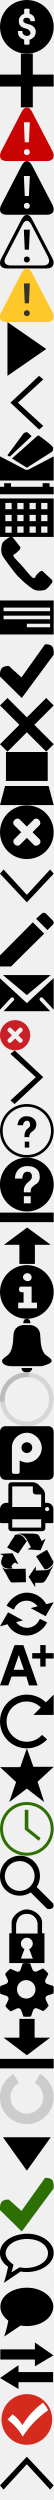
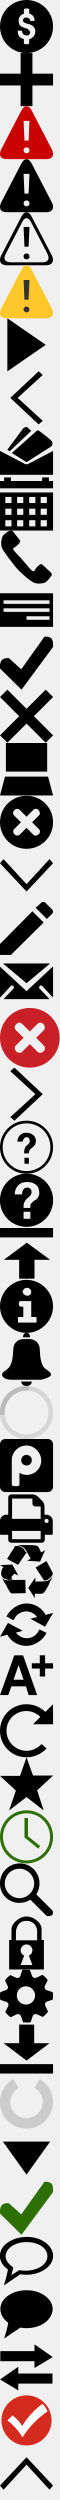
- <svg xmlns="http://www.w3.org/2000/svg" width="32" height="1490" viewBox="0 0 32 1490">
-   <svg id="accounts" xml:space="preserve" viewBox="0 0 18 18" version="1.1" y="0" x="0px" enable-background="new 0 0 18 18" width="32" height="32">
+ <svg xmlns="http://www.w3.org/2000/svg" width="18" height="754" viewBox="0 0 18 754">
+   <svg id="accounts" xml:space="preserve" viewBox="0 0 18 18" version="1.1" y="0" x="0px" enable-background="new 0 0 18 18" width="16" height="16">
    <g id="accounts-Layer_10">
      <path d="m9 0c-5 0-9 4-9 9s4 9 9 9 9-4 9-9-4-9-9-9zm2.8 11.7c-0.1 0.3-0.3 0.6-0.6 0.9-0.2 0.2-0.6 0.4-0.9 0.6-0.1 0-0.3 0.1-0.4 0.1v1.3s0 0.4-0.4 0.4-0.9 0-0.9 0-0.5 0-0.5-0.4 0-1.2 0-1.3c-0.1 0-0.1 0-0.2-0.1-0.4-0.1-0.7-0.3-1-0.5s-0.5-0.6-0.7-0.9c-0.1-0.5-0.2-0.9-0.2-1.4h1.5c0 0.3 0 0.5 0.1 0.7s0.2 0.4 0.3 0.5c0.1 0.1 0.3 0.2 0.5 0.3s0.4 0.1 0.6 0.1h0.4c0.2 0 0.3-0.1 0.4-0.2s0.3-0.2 0.3-0.3c0.1-0.1 0.1-0.3 0.1-0.5s-0.1-0.4-0.2-0.6c-0.1-0.1-0.3-0.3-0.5-0.4 0.1-0.1-0.1-0.2-0.4-0.3-0.2-0.1-0.5-0.1-0.7-0.2-0.3-0.1-0.5-0.2-0.8-0.3s-0.5-0.3-0.7-0.5c-0.2-0.1-0.3-0.4-0.4-0.6-0.1-0.3-0.2-0.6-0.2-1s0.1-0.8 0.2-1.1c0.2-0.3 0.4-0.6 0.6-0.8 0.3-0.3 0.5-0.4 0.9-0.5h0.1v-1.4s0-0.4 0.5-0.4 0.9 0 0.9 0 0.4 0 0.4 0.4 0 1.2 0 1.3h0.1c0.3 0.1 0.6 0.3 0.9 0.5s0.5 0.5 0.6 0.8c0.2 0.3 0.2 0.8 0.2 1.2h-1.5c0-0.3-0.1-0.5-0.1-0.6-0.1 0-0.2-0.2-0.3-0.3s-0.3-0.1-0.4-0.2h-0.6-0.3c-0.2 0-0.3 0.1-0.4 0.2s-0.2 0.2-0.2 0.3c-0.1 0.1-0.1 0.2-0.1 0.4s0 0.3 0.1 0.4c0 0.1 0.1 0.2 0.3 0.3s0.4 0.2 0.6 0.3c0.3 0.1 0.6 0.2 1.1 0.3 0.1 0 0.3 0.1 0.5 0.2s0.5 0.2 0.7 0.4 0.4 0.4 0.6 0.7c0.2 0.3 0.3 0.7 0.3 1.2 0 0.3-0.1 0.7-0.2 1z" />
    </g>
  </svg>
-   <svg id="add" xml:space="preserve" viewBox="0 0 18 18" version="1.1" y="32" x="0px" enable-background="new 0 0 18 18" width="32" height="32">
+   <svg id="add" xml:space="preserve" viewBox="0 0 18 18" version="1.1" y="16" x="0px" enable-background="new 0 0 18 18" width="16" height="16">
    <polygon points="7 0 7 7 0 7 0 11 7 11 7 18 11 18 11 11 18 11 18 7 11 7 11 0" />
  </svg>
-   <svg id="alert-error" xml:space="preserve" viewBox="0 0 18 18" version="1.1" y="64" x="0px" enable-background="new 0 0 18 18" width="32" height="32">
+   <svg id="alert-error" xml:space="preserve" viewBox="0 0 18 18" version="1.1" y="32" x="0px" enable-background="new 0 0 18 18" width="16" height="16">
    <path d="m17.6 14.7l-6.9-13.3c-0.5-0.9-1.1-1.4-1.7-1.4s-1.2 0.5-1.7 1.4l-6.9 13.3c-0.5 1-0.5 1.8-0.2 2.4s1.1 0.9 2.1 0.9h13.4c1 0 1.7-0.3 2.1-0.9 0.3-0.6 0.3-1.5-0.2-2.4zm-8.6 1.3c-0.6 0-1-0.4-1-1s0.4-1 1-1 1 0.4 1 1-0.4 1-1 1zm0.7-4.3h-1.4l-0.3-6.7h2l-0.3 6.7z" fill="#c90202" />
  </svg>
-   <svg id="alert-fill" xml:space="preserve" viewBox="0 0 18 18" version="1.1" y="96" x="0px" enable-background="new 0 0 18 18" width="32" height="32">
+   <svg id="alert-fill" xml:space="preserve" viewBox="0 0 18 18" version="1.1" y="48" x="0px" enable-background="new 0 0 18 18" width="16" height="16">
    <path d="m17.6 14.7l-6.9-13.3c-0.5-0.9-1.1-1.4-1.7-1.4s-1.2 0.5-1.7 1.4l-6.9 13.3c-0.5 1-0.5 1.8-0.2 2.4s1.1 0.9 2.1 0.9h13.4c1 0 1.7-0.3 2.1-0.9 0.3-0.6 0.3-1.5-0.2-2.4zm-8.6 1.3c-0.6 0-1-0.4-1-1s0.4-1 1-1 1 0.4 1 1-0.4 1-1 1zm0.7-4.3h-1.4l-0.3-6.7h2l-0.3 6.7z" />
  </svg>
-   <svg id="alert-outline" xml:space="preserve" viewBox="0 0 18 18" version="1.1" y="128" x="0px" enable-background="new 0 0 18 18" width="32" height="32">
+   <svg id="alert-outline" xml:space="preserve" viewBox="0 0 18 18" version="1.1" y="64" x="0px" enable-background="new 0 0 18 18" width="16" height="16">
    <path d="m8.3 11.7h1.4l0.3-6.7h-2l0.3 6.7zm0.7 2.3c-0.6 0-1 0.4-1 1s0.4 1 1 1 1-0.4 1-1-0.4-1-1-1zm8.6 0.7l-6.9-13.3c-0.5-0.9-1.1-1.4-1.7-1.4s-1.2 0.5-1.7 1.4l-6.9 13.3c-0.5 0.9-0.5 1.8-0.2 2.4 0.4 0.6 1.1 0.9 2.1 0.9h13.3c1 0 1.8-0.3 2.1-0.9 0.4-0.6 0.4-1.5-0.1-2.4zm-1.3 1.5c-0.3 0.5-0.9 0.8-1.8 0.8h-11c-0.8 0-1.5-0.3-1.8-0.8s-0.2-1.2 0.2-2l5.7-11c0.4-0.8 0.9-1.2 1.4-1.2s1 0.4 1.4 1.1l5.7 11c0.4 0.9 0.5 1.6 0.2 2.1z" />
  </svg>
-   <svg id="alert-warning" xml:space="preserve" viewBox="0 0 18 18" version="1.1" y="160" x="0px" enable-background="new 0 0 18 18" width="32" height="32">
+   <svg id="alert-warning" xml:space="preserve" viewBox="0 0 18 18" version="1.1" y="80" x="0px" enable-background="new 0 0 18 18" width="16" height="16">
    <path d="m2.3 18c-1 0-1.8-0.3-2.1-0.9-0.4-0.6-0.3-1.4 0.2-2.4l6.9-13.3c0.5-0.9 1.1-1.4 1.7-1.4s1.2 0.5 1.7 1.4l6.9 13.3c0.5 0.9 0.5 1.8 0.2 2.4-0.4 0.6-1.1 0.9-2.1 0.9h-13.4z" fill="#FEC82A" />
    <polygon points="8.3 11.7 8 5 10 5 9.7 11.7" fill="#333" />
    <circle cy="15" cx="9" r="1" fill="#333" />
  </svg>
-   <svg version="1.1" id="arrow" x="0px" y="192" viewBox="-296 388 18 18" style="enable-background:new -296 388 18 18;" xml:space="preserve" width="32" height="32">
+   <svg version="1.1" id="arrow" x="0px" y="96" viewBox="-296 388 18 18" style="enable-background:new -296 388 18 18;" xml:space="preserve" width="16" height="16">
    <polygon points="-280.5,397 -293.5,406 -293.5,388 " />
  </svg>
-   <svg id="back" xml:space="preserve" viewBox="0 0 18 18" version="1.1" y="224" x="0px" enable-background="new 0 0 18 18" width="32" height="32">
+   <svg id="back" xml:space="preserve" viewBox="0 0 18 18" version="1.1" y="112" x="0px" enable-background="new 0 0 18 18" width="16" height="16">
    <polyline points="3.5 9 13.1 18 14.5 16.8 6 9 14.5 1.2 13.1 0" />
  </svg>
-   <svg id="bill-pay" xml:space="preserve" viewBox="0 0 18 18" version="1.1" y="256" x="0px" enable-background="new 0 0 18 18" width="32" height="32">
+   <svg id="bill-pay" xml:space="preserve" viewBox="0 0 18 18" version="1.1" y="128" x="0px" enable-background="new 0 0 18 18" width="16" height="16">
    <path d="m9.4 13.5h-0.8l-8.6-4.5v8.1h18v-8.1l-8.6 4.5zm-6-4.5l7.2-6.8-0.9-0.8c-0.4-0.6-0.9-0.5-0.9-0.5-0.4 0-0.9 0.4-0.9 0.4l-5.4 7.3c0.4 0.5 0.9 0.4 0.9 0.4zm5.6 3.8l8.5-5.4s0.7-1 0-1.8-4.5-3.6-4.5-3.6-0.3-0.1-0.9 0.5-8.1 7.2-8.1 7.2l5 3.1z" />
  </svg>
-   <svg id="calendar" xml:space="preserve" viewBox="0 0 18 18" version="1.1" y="288" x="0px" enable-background="new 0 0 18 18" width="32" height="32">
+   <svg id="calendar" xml:space="preserve" viewBox="0 0 18 18" version="1.1" y="144" x="0px" enable-background="new 0 0 18 18" width="16" height="16">
    <path d="m0 5.1v12.9h18v-12.9h-18zm1.8 1.5h2.1v2.1h-2.1v-2.1zm0 4h2.1v2.1h-2.1v-2.1zm0 3.9h2.1v2.1h-2.1v-2.1zm4-7.9h2.1v2.1h-2.1v-2.1zm0 4h2.1v2.1h-2.1v-2.1zm0 3.9h2.1v2.1h-2.1v-2.1zm4.1-7.9h2.1v2.1h-2.1v-2.1zm0 4h2.1v2.1h-2.1v-2.1zm0 3.9h2.1v2.1h-2.1v-2.1zm3.9-7.9h2.1v2.1h-2.1v-2.1zm0 4h2.1v2.1h-2.1v-2.1zm0 3.9h2.1v2.1h-2.1v-2.1zm-13.8-13.3v2.5h18v-2.5h-1.4v-1.2h-2.3v1.2h-10.6v-1.2h-2.3v1.2h-1.4z" />
  </svg>
-   <svg id="call" xml:space="preserve" viewBox="0 0 18 18" version="1.1" y="320" x="0px" enable-background="new 0 0 18 18" width="32" height="32">
+   <svg id="call" xml:space="preserve" viewBox="0 0 18 18" version="1.1" y="160" x="0px" enable-background="new 0 0 18 18" width="16" height="16">
    <path d="m7.9 10.3c1.1 1.3 2.7 3.3 3.1 3.4 0.3 0.2 0.2 0.2 0.4 0.1 0.3-0.2 0.5-0.2 0.6-0.7 0-0.2 1.3-1.4 1.3-1.4s0.7-0.5 1-0.2 2.9 2.7 2.9 2.7 0.7 0.6 0.2 1.2c-0.5 0.7-1.5 2-2.2 2.3s-2.8 0.6-4.1-0.2c-1.1-0.6-4.6-3.5-6.2-5.6-1.5-1.9-3.5-4.6-4.1-5.7-0.7-1.4-0.3-3.4 0-4.1s1.6-1.6 2.4-2 1.2 0.2 1.2 0.2 2.2 2.8 2.4 3.1-0.3 1-0.3 1-1.2 1.1-1.3 1.2c-0.5 0.2-0.5 0.2-0.7 0.5-0.1 0.2-0.1 0.1 0.1 0.5 0.1 0.4 2.2 2.4 3.3 3.7z" />
  </svg>
-   <svg id="check-image" xml:space="preserve" viewBox="0 0 18 18" version="1.1" y="352" x="0px" enable-background="new 0 0 18 18" width="32" height="32">
+   <svg id="check-image" xml:space="preserve" viewBox="0 0 18 18" version="1.1" y="176" x="0px" enable-background="new 0 0 18 18" width="16" height="16">
    <g id="check-image-Layer_14">
      <path d="m0 3.3v11.4h18v-11.4h-18zm16.8 9h-7.8v-1.2h7.8v1.2zm0-2.7h-15.6v-1.2h15.6v1.2zm0-2.7h-15.6v-1.2h15.6v1.2z" />
    </g>
  </svg>
-   <svg viewBox="0 0 18 18" width="32" height="32" id="checkmark" y="384">
+   <svg viewBox="0 0 18 18" width="16" height="16" id="checkmark" y="192">
    <path d="m3 7.3l4.2 3.8 7.9-11.1s1.7-0.1 2.4 0.7c0.7 0.9 0.5 2.8 0.5 2.8l-10.7 14.5-7.3-7.2s-0.2-1.9 0.6-2.8 2.4-0.7 2.4-0.7z" />
  </svg>
-   <svg id="close" xml:space="preserve" viewBox="0 0 18 18" version="1.1" y="416" x="0px" enable-background="new 0 0 18 18" width="32" height="32">
+   <svg id="close" xml:space="preserve" viewBox="0 0 18 18" version="1.1" y="208" x="0px" enable-background="new 0 0 18 18" width="16" height="16">
    <polygon points="18 2.5 15.5 0 9 6.5 2.5 0 0 2.5 6.5 9 0 15.5 2.5 18 9 11.5 15.5 18 18 15.5 11.5 9" />
  </svg>
-   <svg id="computer" xml:space="preserve" viewBox="0 0 18 18" version="1.1" y="448" x="0px" enable-background="new 0 0 18 18" width="32" height="32">
+   <svg id="computer" xml:space="preserve" viewBox="0 0 18 18" version="1.1" y="224" x="0px" enable-background="new 0 0 18 18" width="16" height="16">
    <path d="m2 0.1v9.7h14v-9.7h-14zm-0.3 11.4l-1.7 6.4h18l-1.7-6.4h-14.6z" />
  </svg>
-   <svg id="delete" xml:space="preserve" viewBox="0 0 18 18" version="1.1" y="480" x="0px" enable-background="new 0 0 18 18" width="32" height="32">
+   <svg id="delete" xml:space="preserve" viewBox="0 0 18 18" version="1.1" y="240" x="0px" enable-background="new 0 0 18 18" width="16" height="16">
    <path d="m0 9c0 5 4 9 9 9s9-4 9-9-4-9-9-9-9 4-9 9zm6.7-4.2l2.3 2.3 2.3-2.3c0.5-0.5 1.3-0.5 1.8 0.1 0.5 0.5 0.6 1.4 0.1 1.8l-2.3 2.3 2.3 2.3c0.5 0.5 0.5 1.3-0.1 1.8-0.5 0.5-1.4 0.6-1.8 0.1l-2.3-2.3-2.3 2.3c-0.5 0.5-1.3 0.4-1.8-0.1s-0.6-1.4-0.1-1.8l2.3-2.3-2.3-2.3c-0.5-0.5-0.5-1.3 0.1-1.8 0.5-0.6 1.3-0.6 1.8-0.1z" />
  </svg>
-   <svg viewBox="0 0 18 18" width="32" height="32" id="down" y="512">
+   <svg viewBox="0 0 18 18" width="16" height="16" id="down" y="256">
    <polyline points="9 14.5 18 4.9 16.8 3.5 9 12 1.2 3.5 0 4.9" />
  </svg>
-   <svg id="edit" style="enable-background:new 0 0 18 18" xml:space="preserve" viewBox="0 0 18 18" version="1.1" y="544" x="0px" width="32" height="32">
+   <svg id="edit" style="enable-background:new 0 0 18 18" xml:space="preserve" viewBox="0 0 18 18" version="1.1" y="272" x="0px" width="16" height="16">
    <path d="m17.7 4l-1.8 1.8-3.8-3.8 1.9-1.7c0.4-0.4 1-0.4 1.4 0l2.3 2.3c0.2 0.2 0.3 0.5 0.3 0.7 0 0.3-0.1 0.5-0.3 0.7zm-17.7 10.3l11-11.1 3.8 3.8-11.1 11h-3.7v-3.7z" />
  </svg>
-   <svg id="email" xml:space="preserve" viewBox="0 0 18 18" version="1.1" y="576" x="0px" enable-background="new 0 0 18 18" width="32" height="32">
+   <svg id="email" xml:space="preserve" viewBox="0 0 18 18" version="1.1" y="288" x="0px" enable-background="new 0 0 18 18" width="16" height="16">
    <path d="m1 2.9l8 6.7 8-6.7h-16zm17 1l-9 8.4-9-8.3v10.5l3.7-4s0.4-0.3 0.8 0 0.2 0.8 0.2 0.8l-3.5 3.7h15.6l-3.5-3.7s-0.2-0.4 0.2-0.8c0.3-0.3 0.8 0 0.8 0l3.7 4v-10.6z" />
  </svg>
-   <svg id="error" xml:space="preserve" height="18" viewBox="0 0 18 18" width="18" version="1.1" y="608" x="0px" enable-background="new 0 0 18 18">
+   <svg id="error" xml:space="preserve" height="18" viewBox="0 0 18 18" width="18" version="1.1" y="304" x="0px" enable-background="new 0 0 18 18">
    <path d="m0 9c0 5 4 9 9 9s9-4 9-9-4-9-9-9-9 4-9 9zm6.7-4.2l2.3 2.3 2.3-2.3c0.5-0.5 1.3-0.5 1.8 0.1 0.5 0.5 0.6 1.4 0.1 1.8l-2.3 2.3 2.3 2.3c0.5 0.5 0.5 1.3-0.1 1.8-0.5 0.5-1.4 0.6-1.8 0.1l-2.3-2.3-2.3 2.3c-0.5 0.5-1.3 0.4-1.8-0.1s-0.6-1.4-0.1-1.8l2.3-2.3-2.3-2.3c-0.5-0.5-0.5-1.3 0.1-1.8 0.5-0.6 1.3-0.6 1.8-0.1z" fill="#C82026" />
  </svg>
-   <svg id="forward" xml:space="preserve" viewBox="0 0 18 18" version="1.1" y="626" x="0px" enable-background="new 0 0 18 18" width="32" height="32">
+   <svg id="forward" xml:space="preserve" viewBox="0 0 18 18" version="1.1" y="322" x="0px" enable-background="new 0 0 18 18" width="16" height="16">
    <polyline points="4.9 0 3.5 1.2 12 9 3.5 16.8 4.9 18 14.5 9" />
  </svg>
-   <svg id="help-outline" xml:space="preserve" viewBox="0 0 18 18" version="1.1" y="658" x="0px" enable-background="new 0 0 18 18" width="32" height="32">
+   <svg id="help-outline" xml:space="preserve" viewBox="0 0 18 18" version="1.1" y="338" x="0px" enable-background="new 0 0 18 18" width="16" height="16">
    <path d="m9.8 14.6h-1.5v-2h1.5v2zm-3.7-8.5c0.1-0.4 0.3-0.8 0.6-1.1s0.6-0.5 1-0.7 0.8-0.2 1.3-0.2c0.6 0 1.1 0.1 1.5 0.3s0.7 0.4 1 0.7 0.4 0.5 0.5 0.8 0.2 0.6 0.2 0.8c0 0.4-0.1 0.8-0.2 1.1s-0.2 0.5-0.4 0.7-0.3 0.3-0.5 0.5c-0.2 0.1-0.4 0.3-0.5 0.4-0.2 0.1-0.3 0.3-0.5 0.5-0.1 0.2-0.2 0.4-0.3 0.7v0.5h-1.6v-0.6c0-0.4 0.1-0.7 0.2-1s0.2-0.5 0.3-0.7l0.5-0.5c0.2-0.1 0.3-0.3 0.5-0.4 0.1-0.1 0.2-0.3 0.3-0.4s0.1-0.4 0.1-0.6c0-0.4-0.1-0.7-0.3-0.9-0.1-0.3-0.4-0.4-0.7-0.4-0.2 0-0.4 0-0.6 0.1l-0.5 0.5c-0.1 0.1-0.1 0.3-0.2 0.5 0 0.2-0.1 0.2-0.1 0.4h-1.8c0-0.5 0-0.6 0.2-1z" />
    <path d="m9 0c-5 0-9 4-9 9s4 9 9 9 9-4 9-9-4-9-9-9zm0 17.1c-4.5 0-8.1-3.6-8.1-8.1s3.6-8.1 8.1-8.1 8.1 3.6 8.1 8.1-3.6 8.1-8.1 8.1z" />
  </svg>
-   <svg id="help" xml:space="preserve" viewBox="0 0 18 18" version="1.1" y="690" x="0px" enable-background="new 0 0 18 18" width="32" height="32">
+   <svg id="help" xml:space="preserve" viewBox="0 0 18 18" version="1.1" y="354" x="0px" enable-background="new 0 0 18 18" width="16" height="16">
    <path d="m11.7 0.4c-4.7-1.5-9.8 1.1-11.3 5.9-1.5 4.7 1.1 9.8 5.9 11.3 4.7 1.5 9.8-1.1 11.3-5.9s-1.1-9.8-5.9-11.3zm-1.4 14.9h-2.3v-2.4h2.3v2.4zm2.9-7.9c-0.1 0.4-0.3 0.7-0.5 0.9-0.2 0.3-0.4 0.5-0.7 0.6s-0.5 0.4-0.8 0.6-0.4 0.4-0.6 0.6-0.3 0.5-0.3 0.9v0.6h-2.3v-0.8c0-0.5 0.1-0.9 0.3-1.2s0.3-0.6 0.5-0.8l0.6-0.6c0.2-0.2 0.4-0.3 0.6-0.5s0.3-0.4 0.5-0.6c0.1-0.2 0.2-0.5 0.2-0.8 0-0.5-0.1-0.9-0.4-1.2s-0.6-0.4-1.1-0.4c-0.3 0-0.6 0.1-0.8 0.2s-0.4 0.3-0.5 0.5-0.2 0.4-0.3 0.7-0.1 0.6-0.1 0.9h-2.5c0-0.6 0.1-1.2 0.3-1.7s0.5-1 0.8-1.3c0.4-0.4 0.8-0.7 1.3-0.9s1.1-0.3 1.7-0.3c0.8 0 1.5 0.1 2 0.3s1 0.5 1.3 0.8 0.6 0.7 0.7 1.1 0.2 0.7 0.2 1.1c0.1 0.5 0 1-0.1 1.3z" />
  </svg>
-   <svg id="hide" xml:space="preserve" viewBox="0 0 18 18" version="1.1" y="722" x="0px" enable-background="new 0 0 18 18" width="32" height="32">
+   <svg id="hide" xml:space="preserve" viewBox="0 0 18 18" version="1.1" y="370" x="0px" enable-background="new 0 0 18 18" width="16" height="16">
    <path d="m0 0.4v3.2h18v-3.2h-18zm6.5 10.8v6.4h5.2v-6.4h5.3l-7.9-5.8-7.8 5.8h5.2z" />
  </svg>
-   <svg id="info" xml:space="preserve" viewBox="0 0 18 18" version="1.1" y="754" x="0px" enable-background="new 0 0 18 18" width="32" height="32">
+   <svg id="info" xml:space="preserve" viewBox="0 0 18 18" version="1.1" y="386" x="0px" enable-background="new 0 0 18 18" width="16" height="16">
    <path d="m0 9c0 4.9 4.1 9 9 9s9-4.1 9-9-4.1-9-9-9-9 4.1-9 9zm6.1 3.6h1.8v-3.5h-0.8c-0.3 0-0.7-0.4-0.7-0.6v-0.7c0-0.3 0.4-0.6 0.6-0.6h3.6v5.4h1.8v1.9h-6.3v-1.9zm1.6-8.5c0-0.8 0.7-1.4 1.5-1.4 0.7 0 1.4 0.6 1.4 1.4s-0.6 1.3-1.3 1.3-1.6-0.6-1.6-1.3z" />
  </svg>
-   <svg id="notifications" xml:space="preserve" viewBox="0 0 18 18" version="1.1" y="786" x="0px" enable-background="new 0 0 18 18" width="32" height="32">
+   <svg id="notifications" xml:space="preserve" viewBox="0 0 18 18" version="1.1" y="402" x="0px" enable-background="new 0 0 18 18" width="16" height="16">
    <path d="m9 0c-0.3 0-1.2 0.1-1.2 1.5h1.2s0.5 0 1.2 0c0-1.4-0.9-1.5-1.2-1.5z" />
    <path d="m15.3 12.1c-1.2-1-1.7-3.3-1.8-6.3 0-3.1-2.6-3.7-3.3-3.7h-1.2-1.2c-0.7 0-3.3 0.5-3.3 3.7-0.1 3-0.6 5.3-1.8 6.3s-2 1.3-2 2.1 1.1 1.7 3.3 1.7h5 5s3.3-0.8 3.3-1.7c0-0.8-0.7-1.1-2-2.1z" />
    <path d="m9 16.5h-1.8s0 1.5 1.8 1.5 1.8-1.5 1.8-1.5h-1.8z" />
  </svg>
-   <svg id="page-loader" style="enable-background:new 0 0 67 67" xml:space="preserve" viewBox="0 0 67 67" version="1.1" y="818" x="0px" width="32" height="32">
+   <svg id="page-loader" style="enable-background:new 0 0 67 67" xml:space="preserve" viewBox="0 0 67 67" version="1.1" y="418" x="0px" width="16" height="16">
    <style type="text/css">	.st0{opacity:0.5;fill:#BBBBBB;enable-background:new    ;}	.st1{fill:#BBBBBB;}</style>
    <path class="st0" d="m33.5 67c-18.5 0-33.5-15-33.5-33.5s15-33.5 33.5-33.5 33.5 15 33.5 33.5-15 33.5-33.5 33.5zm0-61.2c-15.3 0-27.7 12.4-27.7 27.7s12.4 27.7 27.7 27.7 27.7-12.4 27.7-27.7-12.4-27.7-27.7-27.7z" />
    <path class="st1" d="m5.8 36.4h-5.8v-2.9c0-18.5 15-33.5 33.5-33.5h2.9v5.8h-2.9c-15.3 0-27.7 12.4-27.7 27.7v2.9z" />
  </svg>
-   <svg id="pay-people" xml:space="preserve" viewBox="0 0 18 18" version="1.1" y="850" x="0px" enable-background="new 0 0 18 18" width="32" height="32">
+   <svg id="pay-people" xml:space="preserve" viewBox="0 0 18 18" version="1.1" y="434" x="0px" enable-background="new 0 0 18 18" width="16" height="16">
    <path d="m16.2 18h-14.4c-1 0-1.8-0.8-1.8-1.8v-14.4c0-1 0.8-1.8 1.8-1.8h14.4c1 0 1.8 0.8 1.8 1.8v14.4c0 1-0.8 1.8-1.8 1.8zm-7.2-15.8c-2.7 0-5 2.2-5 4.9v0.1 0.1 8c0 0.4 0.3 0.7 0.7 0.7h1.3c0.3 0 0.6-0.3 0.6-0.6v-3.9c0.7 0.4 1.6 0.7 2.5 0.7 2.7 0 4.9-2.2 4.9-4.9s-2.3-5.1-5-5.1zm0 6.8c-1 0-1.8-0.8-1.8-1.8s0.8-1.8 1.8-1.8 1.8 0.8 1.8 1.8-0.8 1.8-1.8 1.8z" />
  </svg>
-   <svg id="print" xml:space="preserve" viewBox="0 0 18 18" version="1.1" y="882" x="0px" enable-background="new 0 0 18 18" width="32" height="32">
+   <svg id="print" xml:space="preserve" viewBox="0 0 18 18" version="1.1" y="450" x="0px" enable-background="new 0 0 18 18" width="16" height="16">
    <path d="m17.9 14.2c0 0.2-0.2 0.3-0.3 0.3h-2.4v1.7c0 0.6-0.5 1-1 1h-10.4c-0.6 0-1-0.5-1-1v-1.7h-2.5c-0.2 0-0.3-0.2-0.3-0.3v-4.4c0-1.1 0.9-2.1 2.1-2.1h0.7v-5.9c0-0.6 0.5-1 1-1h7.2c0.6 0 1.4 0.3 1.8 0.7l1.6 1.6c0.4 0.4 0.7 1.2 0.7 1.8v2.8h0.7c1.1 0 2.1 0.9 2.1 2.1v4.4zm-4.1-5.1v-4.2h-1.8c-0.6 0-1-0.5-1-1v-1.7h-6.9v6.9h9.7zm0 6.9v-2.8h-9.7v2.8h9.7zm2-6.9c-0.4 0-0.7 0.3-0.7 0.7s0.3 0.7 0.7 0.7 0.7-0.3 0.7-0.7-0.3-0.7-0.7-0.7z" />
  </svg>
-   <svg id="recycle" xml:space="preserve" viewBox="0 0 18 18" version="1.1" y="914" x="0px" enable-background="new 0 0 18 18" width="32" height="32">
+   <svg id="recycle" xml:space="preserve" viewBox="0 0 18 18" version="1.1" y="466" x="0px" enable-background="new 0 0 18 18" width="16" height="16">
    <path d="m3.1 11.8c-0.6 0-1.1-0.2-1.6-0.4s-0.7-0.6-0.9-0.9c-0.1-0.2-0.1-0.3-0.2-0.4v-0.5c0-0.3 0-0.6 0.1-0.8s0.2-0.5 0.2-0.7c0.1-0.2 0.2-0.3 0.3-0.4l0.2-0.2-1.2-0.7 4.2-0.2 2 3.7-1.3-0.6-0.2 0.2c-0.1 0-0.1 0.1-0.2 0.2l-0.3 0.3c-0.1 0.1-0.2 0.2-0.2 0.3-0.1 0.2-0.2 0.2-0.1 0.4 0 0.2 0.1 0.3 0.2 0.4 0.2 0.1 0.2 0.2 0.3 0.2l-1.3 0.1zm12 0.5c0.4 0 0.8-0.1 1.1-0.2 0.3-0.2 0.7-0.3 0.9-0.6l0.6-0.6c0.1-0.2 0.2-0.2 0.2-0.3-0.1 0.2-0.2 0.5-0.3 0.7s-0.2 0.5-0.5 0.8c-0.1 0.2-0.2 0.4-0.2 0.5-0.1 0.2-0.2 0.4-0.3 0.7-0.2 0.6-0.5 1-0.7 1.3s-0.3 0.7-0.6 1c-0.2 0.3-0.4 0.6-0.7 0.7-0.2 0.2-0.4 0.2-0.7 0.2h-2.1v1.5l-2.2-3.5 2.4-3.5v1.4c2.1-0.1 3.1-0.1 3.1-0.1zm-8.1-12.3h2.4c1.1 0 2 0 2.5 0.1 0.6 0.1 0.9 0.2 1.1 0.5 0 0.1 0.1 0.2 0.2 0.3 0.1 0.2 0.2 0.4 0.3 0.7 0.2 0.2 0.2 0.4 0.3 0.6s0.2 0.2 0.2 0.3l1.3-0.8-1.7 3.9-4.4-0.3 1.2-0.7-1.5-2.7c-0.2-0.4-0.5-0.7-0.8-1-0.3-0.2-0.6-0.4-0.9-0.5s-0.5-0.2-0.8-0.2c-0.1 0-0.3-0.1-0.4-0.1 0.3 0 0.6-0.1 1-0.1zm-5.5 11.8c-0.5-0.3-0.8-0.5-0.9-0.8 0.1 0.1 0.2 0.2 0.2 0.4 0.1 0.2 0.2 0.4 0.4 0.7s0.3 0.7 0.6 1c0.2 0.3 0.3 0.6 0.4 0.7s0.1 0.2 0.1 0.2c0.2 0.3 0.2 0.6 0.4 0.8s0.2 0.5 0.4 0.7 0.3 0.5 0.5 0.7 0.3 0.2 0.5 0.2l4.6-0.1-0.1-4.5c-2.8 0-4.6 0.1-5.7 0.1-0.5 0.1-1 0-1.4-0.1zm13.2-0.2c-0.2-0.3-0.7-1.1-1.4-2.1-0.7-1.1-1.1-1.7-1.2-1.9l3.7-2.2c0 0.1 0.1 0.2 0.2 0.5 0.2 0.2 0.3 0.6 0.5 0.9 0.4 0.7 0.7 1.3 0.9 1.7 0.2 0.3 0.3 0.7 0.4 0.7 0.1 0.1 0.1 0.2 0.1 0.4s-0.1 0.5-0.2 0.7c0 0.1-0.1 0.2-0.2 0.3l-0.6 0.6s-0.5 0.4-0.9 0.6c-0.3 0.2-0.7 0.2-1.1 0.2 0.1 0.1 0-0.1-0.2-0.4zm-8.6-4.9l-3.7-2c0-0.1 0.2-0.3 0.5-0.8 0.1-0.1 0.3-0.4 0.5-0.8s0.4-0.7 0.7-1.1c0.2-0.3 0.3-0.6 0.5-0.7s0.2-0.4 0.2-0.5c0-0.1 0.1-0.2 0.2-0.3s0.4-0.2 0.7-0.2h0.5c0.2 0 0.5 0.1 0.7 0.2 0.3 0.2 0.7 0.3 0.9 0.6 0.3 0.2 0.6 0.6 0.7 1l0.1 0.1c0.2 0 0.3 0.1 0.4 0.3l-2.9 4.2z" />
  </svg>
-   <svg id="refresh" xml:space="preserve" viewBox="0 0 18 18" version="1.1" y="946" x="0px" enable-background="new 0 0 18 18" width="32" height="32">
+   <svg id="refresh" xml:space="preserve" viewBox="0 0 18 18" version="1.1" y="482" x="0px" enable-background="new 0 0 18 18" width="16" height="16">
    <path d="m13.6 10.7h-0.3c-0.7 1.7-2.3 2.9-4.2 2.9-1.5 0-2.9-0.8-3.7-1.9l2.3-0.6-5-2.7-2.7 4.7 2.5-0.7c1.2 2.3 3.7 3.8 6.5 3.8s5.6-2 6.8-4.4l-2.2-1.1zm-9.2-3.3h0.3c0.6-1.7 2.3-2.9 4.2-2.9 1.5 0 2.9 0.8 3.7 1.9l-2.3 0.6 5 2.7 2.7-4.7-2.5 0.7c-1.2-2.3-3.7-3.9-6.5-3.9s-5.6 2-6.8 4.4l2.2 1.2z" />
  </svg>
-   <svg id="rename" style="enable-background:new 0 0 20 16.9" xml:space="preserve" viewBox="0 0 20 16.9" version="1.1" y="978" x="0px" width="32" height="32">
+   <svg id="rename" style="enable-background:new 0 0 20 16.9" xml:space="preserve" viewBox="0 0 20 16.9" version="1.1" y="498" x="0px" width="16" height="16">
    <path d="m8.7 0l5.3 15h-3.2l-1-3.3h-5.5l-1.2 3.3h-3.1l5.4-15h3.3zm0.2 9.2l-1.9-5.5-1.9 5.5h3.8z" />
    <rect x="15" height="8" width="2" />
    <rect y="3" x="12" height="2" width="8" />
  </svg>
-   <svg id="repeat" style="enable-background:new 0 0 18 18" xml:space="preserve" viewBox="0 0 18 18" version="1.1" y="1010" x="0px" width="32" height="32">
+   <svg id="repeat" style="enable-background:new 0 0 18 18" xml:space="preserve" viewBox="0 0 18 18" version="1.1" y="514" x="0px" width="16" height="16">
    <path d="m18 6.8h-6.8l2.5-2.5c-1.3-1.3-3-2-4.8-2s-3.4 0.7-4.7 1.9c-1.3 1.3-2 3-2 4.8s0.7 3.5 2 4.8c1.3 1.3 3 2 4.8 2s3.5-0.7 4.8-2l0.3-0.3 1.7 1.5c-1.7 1.8-4.1 3-6.8 3-5 0-9-4-9-9s4-9 9-9c2.5 0 4.7 1 6.4 2.6l2.6-2.6v6.8z" />
  </svg>
-   <svg id="rewards" xml:space="preserve" viewBox="0 0 18 18" version="1.1" y="1042" x="0px" enable-background="new 0 0 18 18" width="32" height="32">
+   <svg id="rewards" xml:space="preserve" viewBox="0 0 18 18" version="1.1" y="530" x="0px" enable-background="new 0 0 18 18" width="16" height="16">
    <path d="m0 6.3l5.4 5-2.3 6.7 5.9-4.5 5.8 4.5-2.2-6.8 5.4-5h-6.8l-2.2-6.2-2.2 6.3h-6.8z" />
  </svg>
-   <svg id="scheduled" xml:space="preserve" viewBox="0 0 18 18" version="1.1" y="1074" x="0px" enable-background="new 0 0 18 18" width="32" height="32">
+   <svg id="scheduled" xml:space="preserve" viewBox="0 0 18 18" version="1.1" y="546" x="0px" enable-background="new 0 0 18 18" width="16" height="16">
    <g fill="#2e6f03">
      <path d="m9 0c-5 0-9 4-9 9s4 9 9 9 9-4 9-9-4-9-9-9zm0 17c-4.4 0-8-3.6-8-8s3.6-8 8-8 8 3.6 8 8-3.6 8-8 8z" />
      <polygon points="13.6 12.1 9.5 8.8 9.5 2.6 8.3 2.6 8.3 9.2 8.3 9.2 13 13" />
    </g>
  </svg>
-   <svg id="search" xml:space="preserve" viewBox="0 0 18 18" version="1.1" y="1106" x="0px" enable-background="new 0 0 18 18" width="32" height="32">
+   <svg id="search" xml:space="preserve" viewBox="0 0 18 18" version="1.1" y="562" x="0px" enable-background="new 0 0 18 18" width="16" height="16">
    <path d="m6.6 1.8c2.8 0 5 2.3 5 5 0 2.8-2.3 5-5 5-2.8 0-5-2.3-5-5 0.1-2.9 2.2-5 5-5zm0 11.6c1.4 0 2.7-0.4 3.7-1.1 0 0 0 0.1 0.1 0.1l5.2 5.2c0.3 0.3 0.6 0.3 1 0.3 0.3 0 0.7-0.2 1-0.3 0.5-0.5 0.5-1.3 0-1.8l-5.2-5.2-0.1-0.1c0.7-1 1.1-2.4 1.1-3.7 0-3.8-3-6.8-6.7-6.8s-6.7 3.1-6.7 6.7c-0.1 3.8 2.9 6.7 6.6 6.7z" />
  </svg>
-   <svg id="security" xml:space="preserve" viewBox="0 0 18 18" version="1.1" y="1138" x="0px" enable-background="new 0 0 18 18" width="32" height="32">
+   <svg id="security" xml:space="preserve" viewBox="0 0 18 18" version="1.1" y="578" x="0px" enable-background="new 0 0 18 18" width="16" height="16">
    <path d="m3.9 4.7v3.3h-0.8v10h11.8v-10h-0.8v-3.4c0.2-2.5-2.8-4.6-5.1-4.6s-5.3 2.3-5.1 4.7zm1.5 0.4c0.2-1.4 0.8-3.6 3.6-3.6s3.5 2.3 3.6 3.2v3.4h-7.2v-3zm5.6 11.4h-4l1.2-3.2c-0.7-0.3-1.2-1-1.2-1.8 0-1.1 0.9-2 2-2s2 0.9 2 2c0 0.8-0.5 1.5-1.2 1.8l1.2 3.2z" />
  </svg>
-   <svg id="settings" xml:space="preserve" viewBox="0 0 18 18" version="1.1" y="1170" x="0px" enable-background="new 0 0 18 18" width="32" height="32">
+   <svg id="settings" xml:space="preserve" viewBox="0 0 18 18" version="1.1" y="594" x="0px" enable-background="new 0 0 18 18" width="16" height="16">
    <path d="m15.9 10.9l2-0.7c0.1-0.4 0.1-0.8 0.1-1.2 0-0.5 0-0.9-0.1-1.3l-2.1-0.7c-0.6-0.2-0.8-0.8-0.6-1.4l1-2c-0.5-0.7-1.1-1.3-1.8-1.8l-2.1 1c-0.5 0.2-1.2 0-1.4-0.6l-0.8-2.1c-0.4 0-0.7-0.1-1.1-0.1-0.5 0-0.9 0-1.4 0.1l-0.7 2.1c-0.2 0.6-0.8 0.9-1.4 0.6l-2-0.9c-0.7 0.5-1.3 1.1-1.8 1.8l0.9 1.9c0.3 0.5 0 1.2-0.6 1.4l-1.9 0.7c-0.1 0.4-0.1 0.9-0.1 1.3s0 0.9 0.1 1.3l2.1 0.7c0.6 0.2 0.8 0.8 0.6 1.4l-1 2c0.5 0.7 1.1 1.3 1.8 1.8l2.1-1c0.5-0.2 1.2 0 1.4 0.6l0.8 2.2c0.4-0.1 0.7 0 1.1 0 0.5 0 0.9 0 1.4-0.1l0.7-2.1c0.2-0.6 0.8-0.8 1.4-0.6l2 0.9c0.7-0.5 1.3-1.1 1.8-1.8l-0.9-1.9c-0.3-0.7-0.1-1.3 0.5-1.5zm-7.1 1c-1.7 0-3.1-1.3-3.1-3.1s1.4-3.1 3.1-3.1 3.1 1.4 3.1 3.1c0 1.8-1.4 3.1-3.1 3.1z" />
  </svg>
-   <svg id="show" xml:space="preserve" viewBox="0 0 18 18" version="1.1" y="1202" x="0px" enable-background="new 0 0 18 18" width="32" height="32">
+   <svg id="show" xml:space="preserve" viewBox="0 0 18 18" version="1.1" y="610" x="0px" enable-background="new 0 0 18 18" width="16" height="16">
    <path d="m0 17.3h18v-3.2h-18v3.2zm11.6-10.3v-6.3h-5.1v6.3h-5.3l7.8 5.9 7.8-5.9h-5.2z" />
  </svg>
-   <svg viewBox="0 0 18 18" width="32" height="32" id="small-loader" y="1234">
+   <svg viewBox="0 0 18 18" width="16" height="16" id="small-loader" y="626">
    <path d="m13.43 1.17l-1.74 3a5.5 5.5 0 1 1 -5.4 0l-1.77-3a9 9 0 1 0 8.91 0z" fill="#ccc" />
  </svg>
-   <svg id="sort" xml:space="preserve" viewBox="0 0 18 18" version="1.1" y="1266" x="0px" enable-background="new 0 0 18 18" width="32" height="32">
+   <svg id="sort" xml:space="preserve" viewBox="0 0 18 18" version="1.1" y="642" x="0px" enable-background="new 0 0 18 18" width="16" height="16">
    <polygon points="9 15.6 1 4.4 17 4.4" />
  </svg>
-   <svg id="success" xml:space="preserve" viewBox="0 0 18 18" version="1.1" y="1298" x="0px" enable-background="new 0 0 18 18" width="32" height="32">
+   <svg id="success" xml:space="preserve" viewBox="0 0 18 18" version="1.1" y="658" x="0px" enable-background="new 0 0 18 18" width="16" height="16">
    <path d="m3 7.3l4.2 3.8 7.9-11.1s1.7-0.1 2.4 0.7c0.7 0.9 0.5 2.8 0.5 2.8l-10.7 14.5-7.3-7.2s-0.2-1.9 0.6-2.8 2.4-0.7 2.4-0.7z" fill="#2e6f03" />
  </svg>
-   <svg id="text-mobile-alerts-outline" xml:space="preserve" viewBox="0 0 18 18" version="1.1" y="1330" x="0px" enable-background="new 0 0 18 18" width="32" height="32">
+   <svg id="text-mobile-alerts-outline" xml:space="preserve" viewBox="0 0 18 18" version="1.1" y="674" x="0px" enable-background="new 0 0 18 18" width="16" height="16">
    <path d="m11.7 1c-4.7-1-9.8 0.9-11.3 4.2-1.1 2.4-0.1 5 2.3 6.6-0.5 2.8-1.4 5.4-1.4 5.4l5.6-3.8c4.5 0.8 9.2-1.1 10.7-4.3 1.5-3.4-1.2-7-5.9-8.1zm4 7.9c-1.2 2.4-5.3 3.9-9.1 3.1l-2.8 1.7s0.5-1.4 0.7-2.6c-1.8-1.3-3.3-3-2.3-5.2 1.2-2.6 5.1-4 9.1-3.2 4 0.9 5.6 3.7 4.4 6.2z" />
  </svg>
-   <svg id="text-mobile-alerts" xml:space="preserve" viewBox="0 0 18 18" version="1.1" y="1362" x="0px" enable-background="new 0 0 18 18" width="32" height="32">
+   <svg id="text-mobile-alerts" xml:space="preserve" viewBox="0 0 18 18" version="1.1" y="690" x="0px" enable-background="new 0 0 18 18" width="16" height="16">
    <path d="m11.6 1.1c-4.6-1-9.6 0.8-11.1 4.2-1 2.4 0 4.9 2.3 6.6-0.5 2.8-1.4 5.3-1.4 5.3l5.5-3.7c4.5 0.8 9.1-1 10.5-4.3 1.6-3.4-1.1-7-5.8-8.1z" />
  </svg>
-   <svg id="transfer-money" xml:space="preserve" viewBox="0 0 18 18" version="1.1" y="1394" x="0px" enable-background="new 0 0 18 18" width="32" height="32">
+   <svg id="transfer-money" xml:space="preserve" viewBox="0 0 18 18" version="1.1" y="706" x="0px" enable-background="new 0 0 18 18" width="16" height="16">
    <path d="m0.1 3.5v3.4h11.6v2.3l6.2-3.7-6.2-4.3v2.3h-11.6zm17.9 7.6h-11.8v-2.3l-6.2 4.3 6.2 3.7v-2.3h11.6v-3.4h0.2z" />
  </svg>
-   <svg viewBox="0 0 18 18" width="32" height="32" id="turbo-tax" y="1426">
+   <svg viewBox="0 0 18 18" width="16" height="16" id="turbo-tax" y="722">
    <path d="m0.5 9a8.5 8.5 0 1 0 8.5 -8.5 8.52 8.52 0 0 0 -8.5 8.5" fill="#d52b1e" />
    <path d="m16.12 5.92a10.68 10.68 0 0 0 -1.7 -2.55 26.06 26.06 0 0 0 -6.91 7.54 11.3 11.3 0 0 0 -3.29 -3.61l-1.7 1.7a18.86 18.86 0 0 1 5.1 5.74 30.73 30.73 0 0 1 8.5 -8.82" fill="#fff" />
  </svg>
-   <svg viewBox="0 0 18 18" width="32" height="32" id="up" y="1458">
+   <svg viewBox="0 0 18 18" width="16" height="16" id="up" y="738">
    <polyline points="9 3.5 0 13.1 1.2 14.5 9 6 16.8 14.5 18 13.1" />
  </svg>
</svg>
